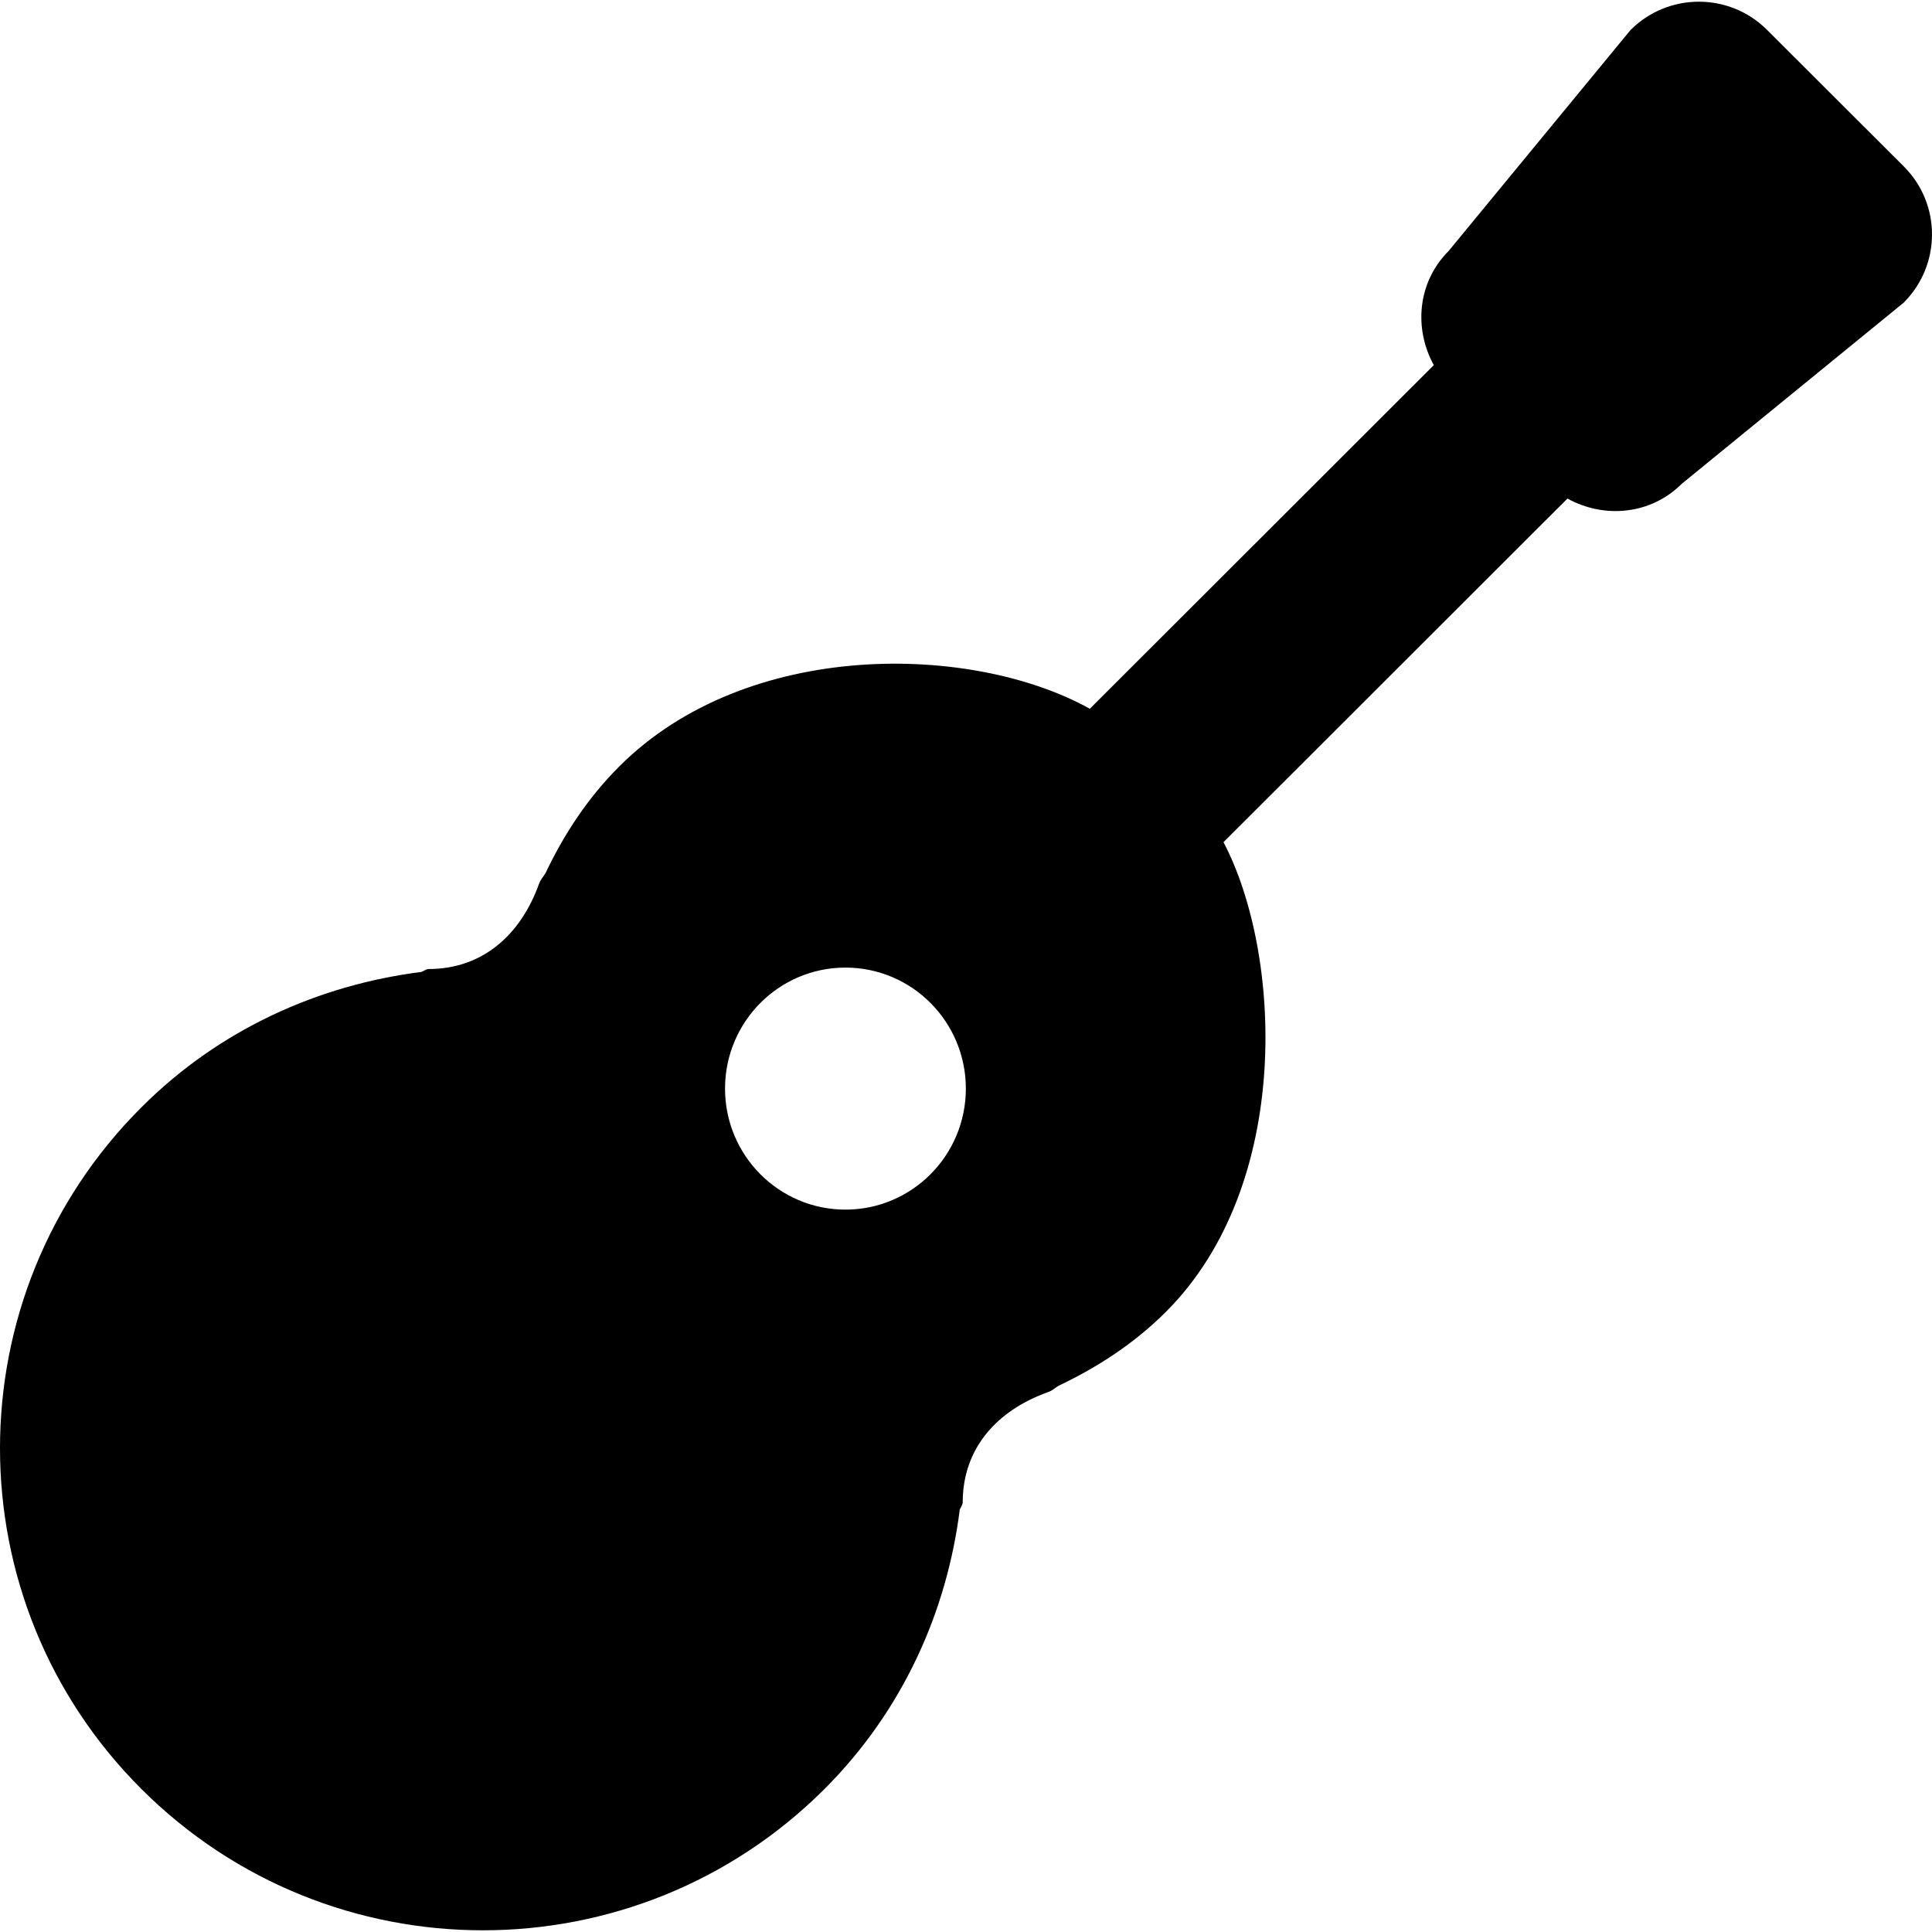
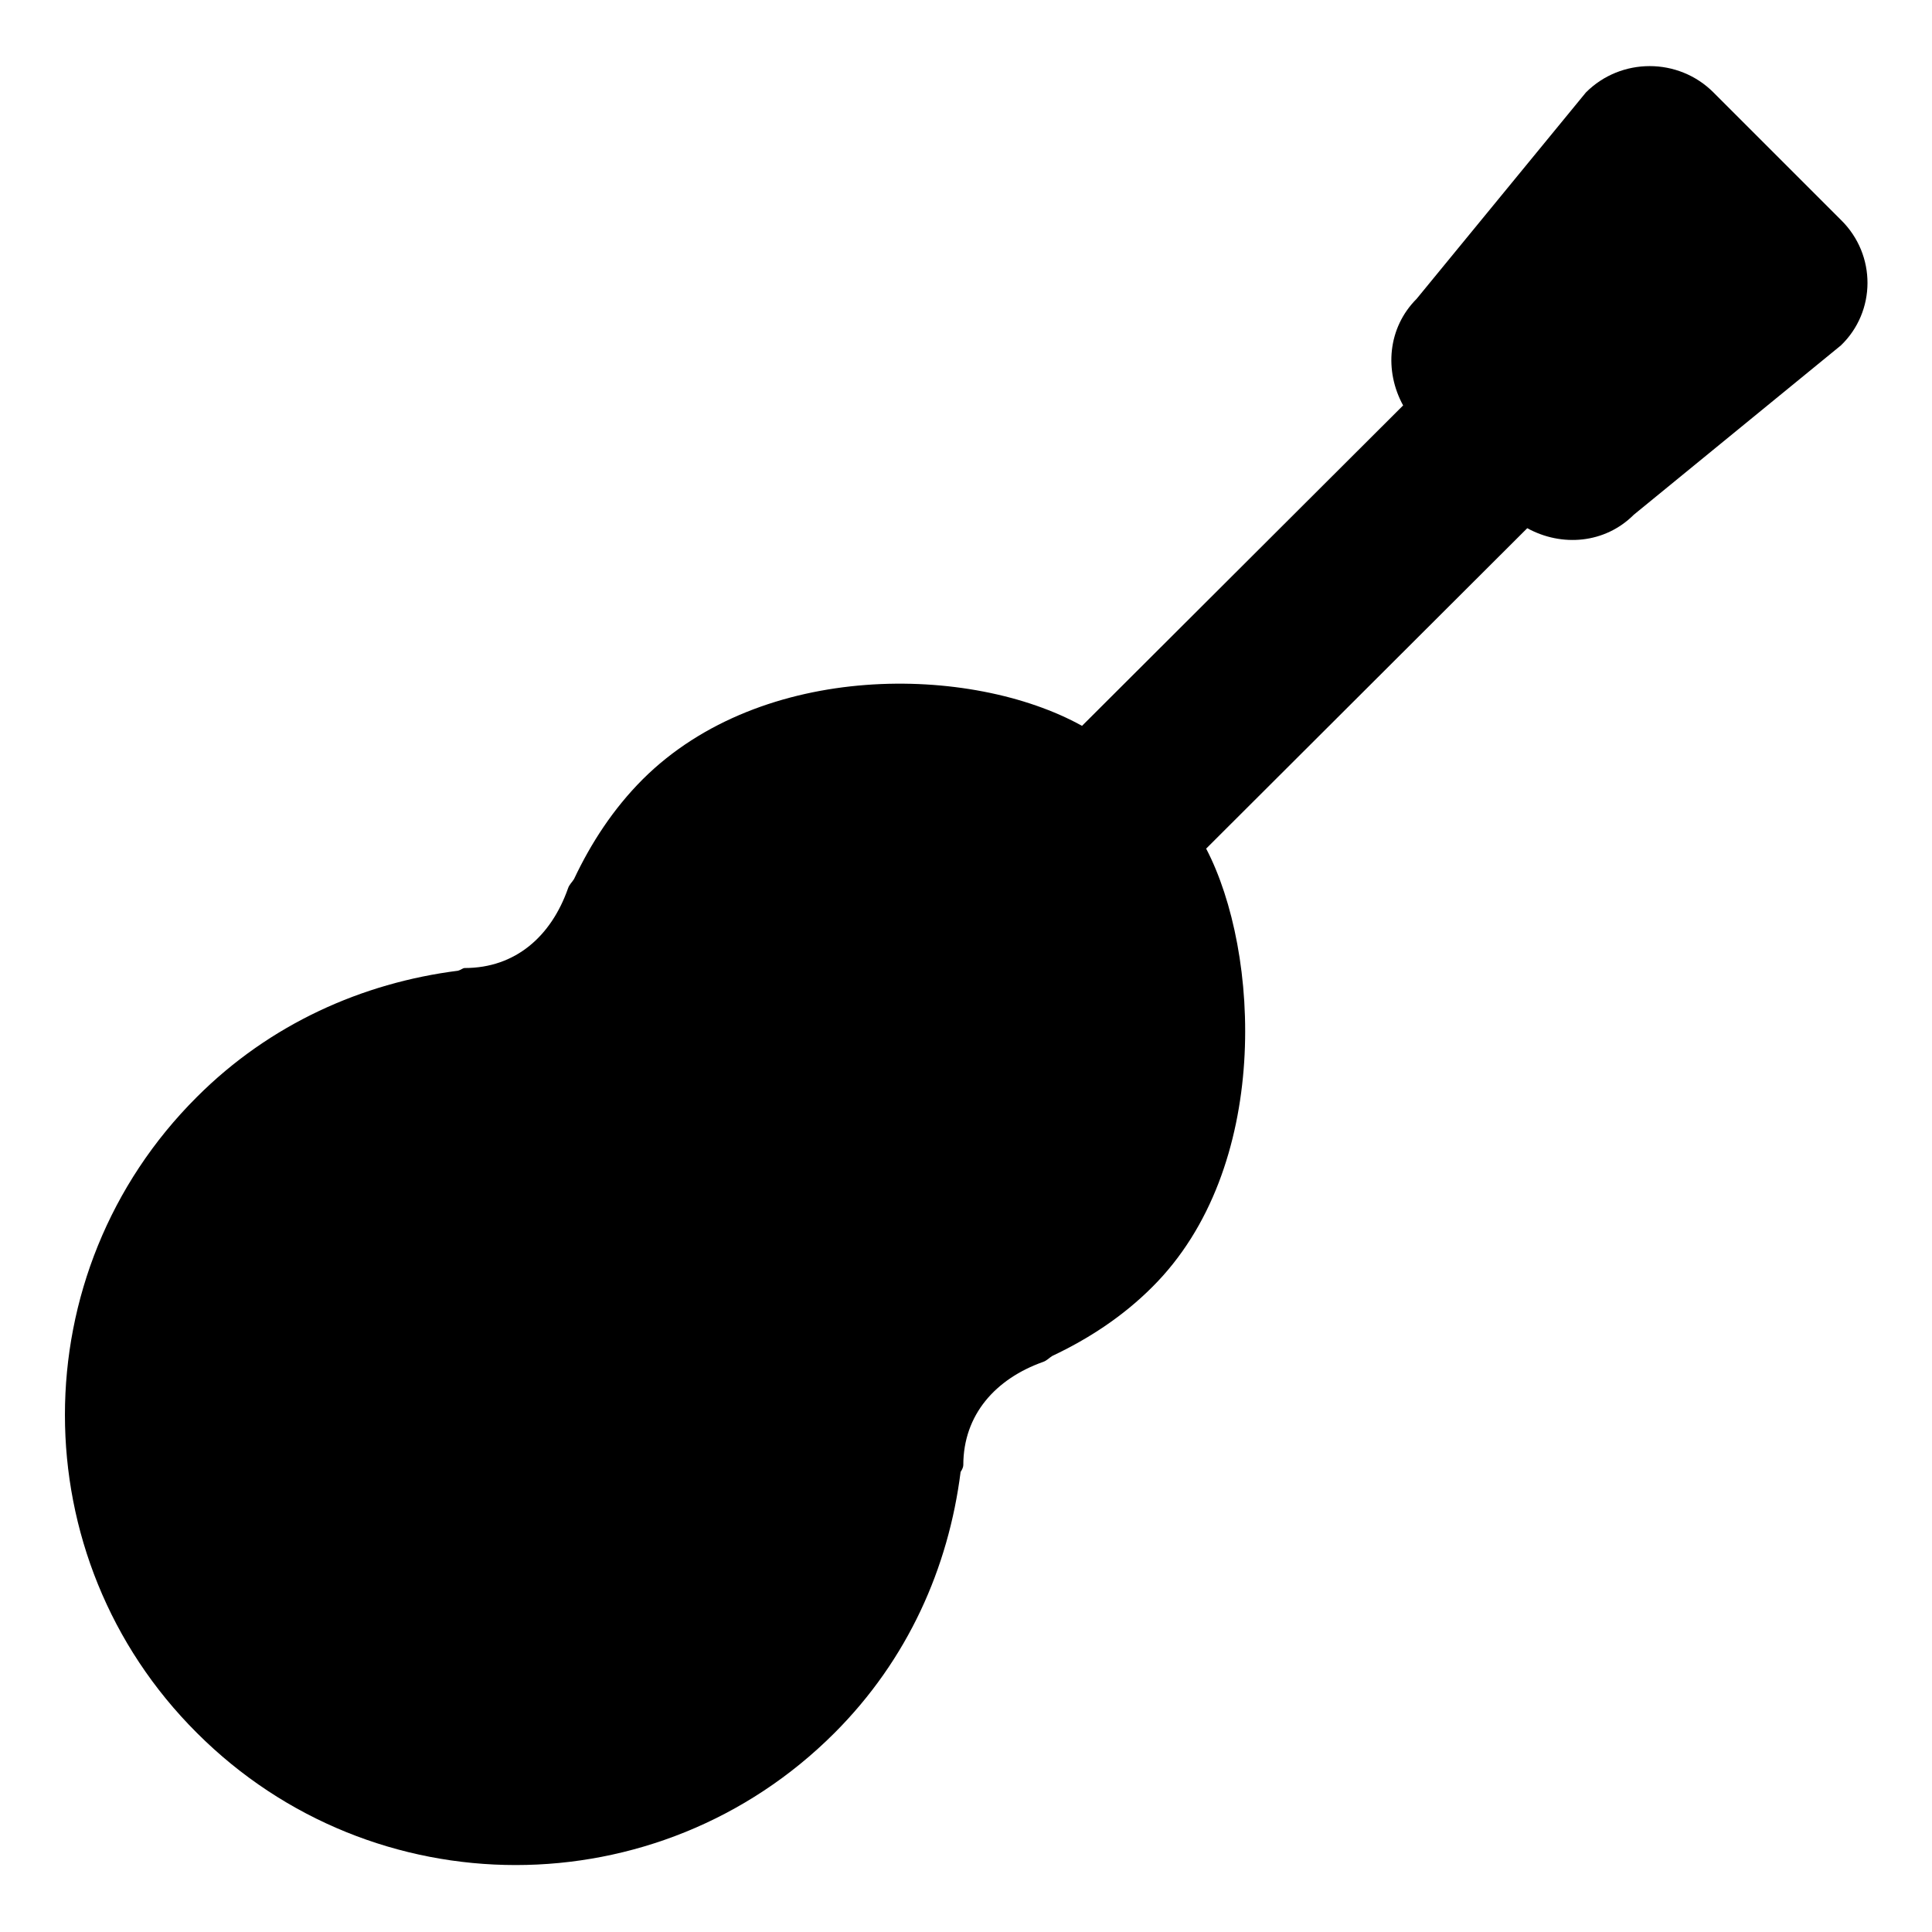
- <svg xmlns="http://www.w3.org/2000/svg" version="1.1" id="Capa_1" x="0px" y="0px" viewBox="0 0 286.432 286.432" style="enable-background:new 0 0 286.432 286.432;" xml:space="preserve">
-   <g id="Guitar">
-     <g>
-       <path style="fill-rule:evenodd;clip-rule:evenodd;" d="M282.237,24.661l-20.261-20.23c-5.58-5.578-14.641-5.571-20.234,0.013    l-26.973,32.767c-4.614,4.608-5.188,11.49-2.196,16.922l-50.996,50.946c-17.522-9.733-50.802-10.374-69.734,8.516    c-4.741,4.734-8.265,10.158-10.977,15.875c-0.322,0.531-0.7,0.879-0.938,1.528c-2.711,7.567-8.347,12.67-16.415,12.67    c-0.28,0.007-0.685,0.273-1.034,0.426c-15.173,1.927-29.856,8.433-41.504,20.062C-6.99,192.072-6.99,237.326,20.963,265.229    c27.966,27.937,73.299,27.93,101.265,0.013c11.633-11.636,18.15-26.295,20.066-41.451c0.167-0.349,0.433-0.738,0.433-1.039    c0-8.056,5.104-13.669,12.682-16.376c0.671-0.225,0.993-0.637,1.552-0.937c5.719-2.722,11.159-6.219,15.899-10.953    c18.919-18.91,17.157-53.257,8.53-69.625l50.996-50.945c5.44,3.002,12.334,2.415,16.948-2.192l32.902-26.855    C287.817,39.286,287.845,30.245,282.237,24.661z M125.342,179.334c-9.855,0-17.851-8.03-17.851-17.941    c0-9.91,7.996-17.941,17.851-17.941c9.856,0,17.852,8.03,17.852,17.941C143.194,171.304,135.198,179.334,125.342,179.334z" />
-     </g>
+ <svg xmlns="http://www.w3.org/2000/svg" version="1.1" id="Capa_1" x="0px" y="0px" viewBox="0 0 286.4 286.4" style="enable-background:new 0 0 286.4 286.4;" xml:space="preserve">
+   <g>
+     <path d="M272.9,32.6L254,13.7c-5.2-5.2-13.7-5.2-18.9,0L210,44.3c-4.3,4.3-4.8,10.7-2,15.8l-47.6,47.5c-16.4-9.1-47.4-9.7-65.1,7.9   c-4.4,4.4-7.7,9.5-10.2,14.8c-0.3,0.5-0.7,0.8-0.9,1.4c-2.5,7.1-7.8,11.8-15.3,11.8c-0.3,0-0.6,0.3-1,0.4   c-14.2,1.8-27.9,7.9-38.7,18.7c-26.1,26-26.1,68.3,0,94.3c26.1,26.1,68.4,26.1,94.5,0c10.9-10.9,16.9-24.5,18.7-38.7   c0.2-0.3,0.4-0.7,0.4-1c0-7.5,4.8-12.8,11.8-15.3c0.6-0.2,0.9-0.6,1.4-0.9c5.3-2.5,10.4-5.8,14.8-10.2c17.7-17.6,16-49.7,8-65   l47.6-47.5c5.1,2.8,11.5,2.3,15.8-2l30.7-25.1C278.1,46.2,278.2,37.8,272.9,32.6z" />
  </g>
-   <g>
- </g>
-   <g>
- </g>
-   <g>
- </g>
-   <g>
- </g>
-   <g>
- </g>
-   <g>
- </g>
-   <g>
- </g>
-   <g>
- </g>
-   <g>
- </g>
-   <g>
- </g>
-   <g>
- </g>
-   <g>
- </g>
-   <g>
- </g>
-   <g>
- </g>
-   <g>
- </g>
</svg>
